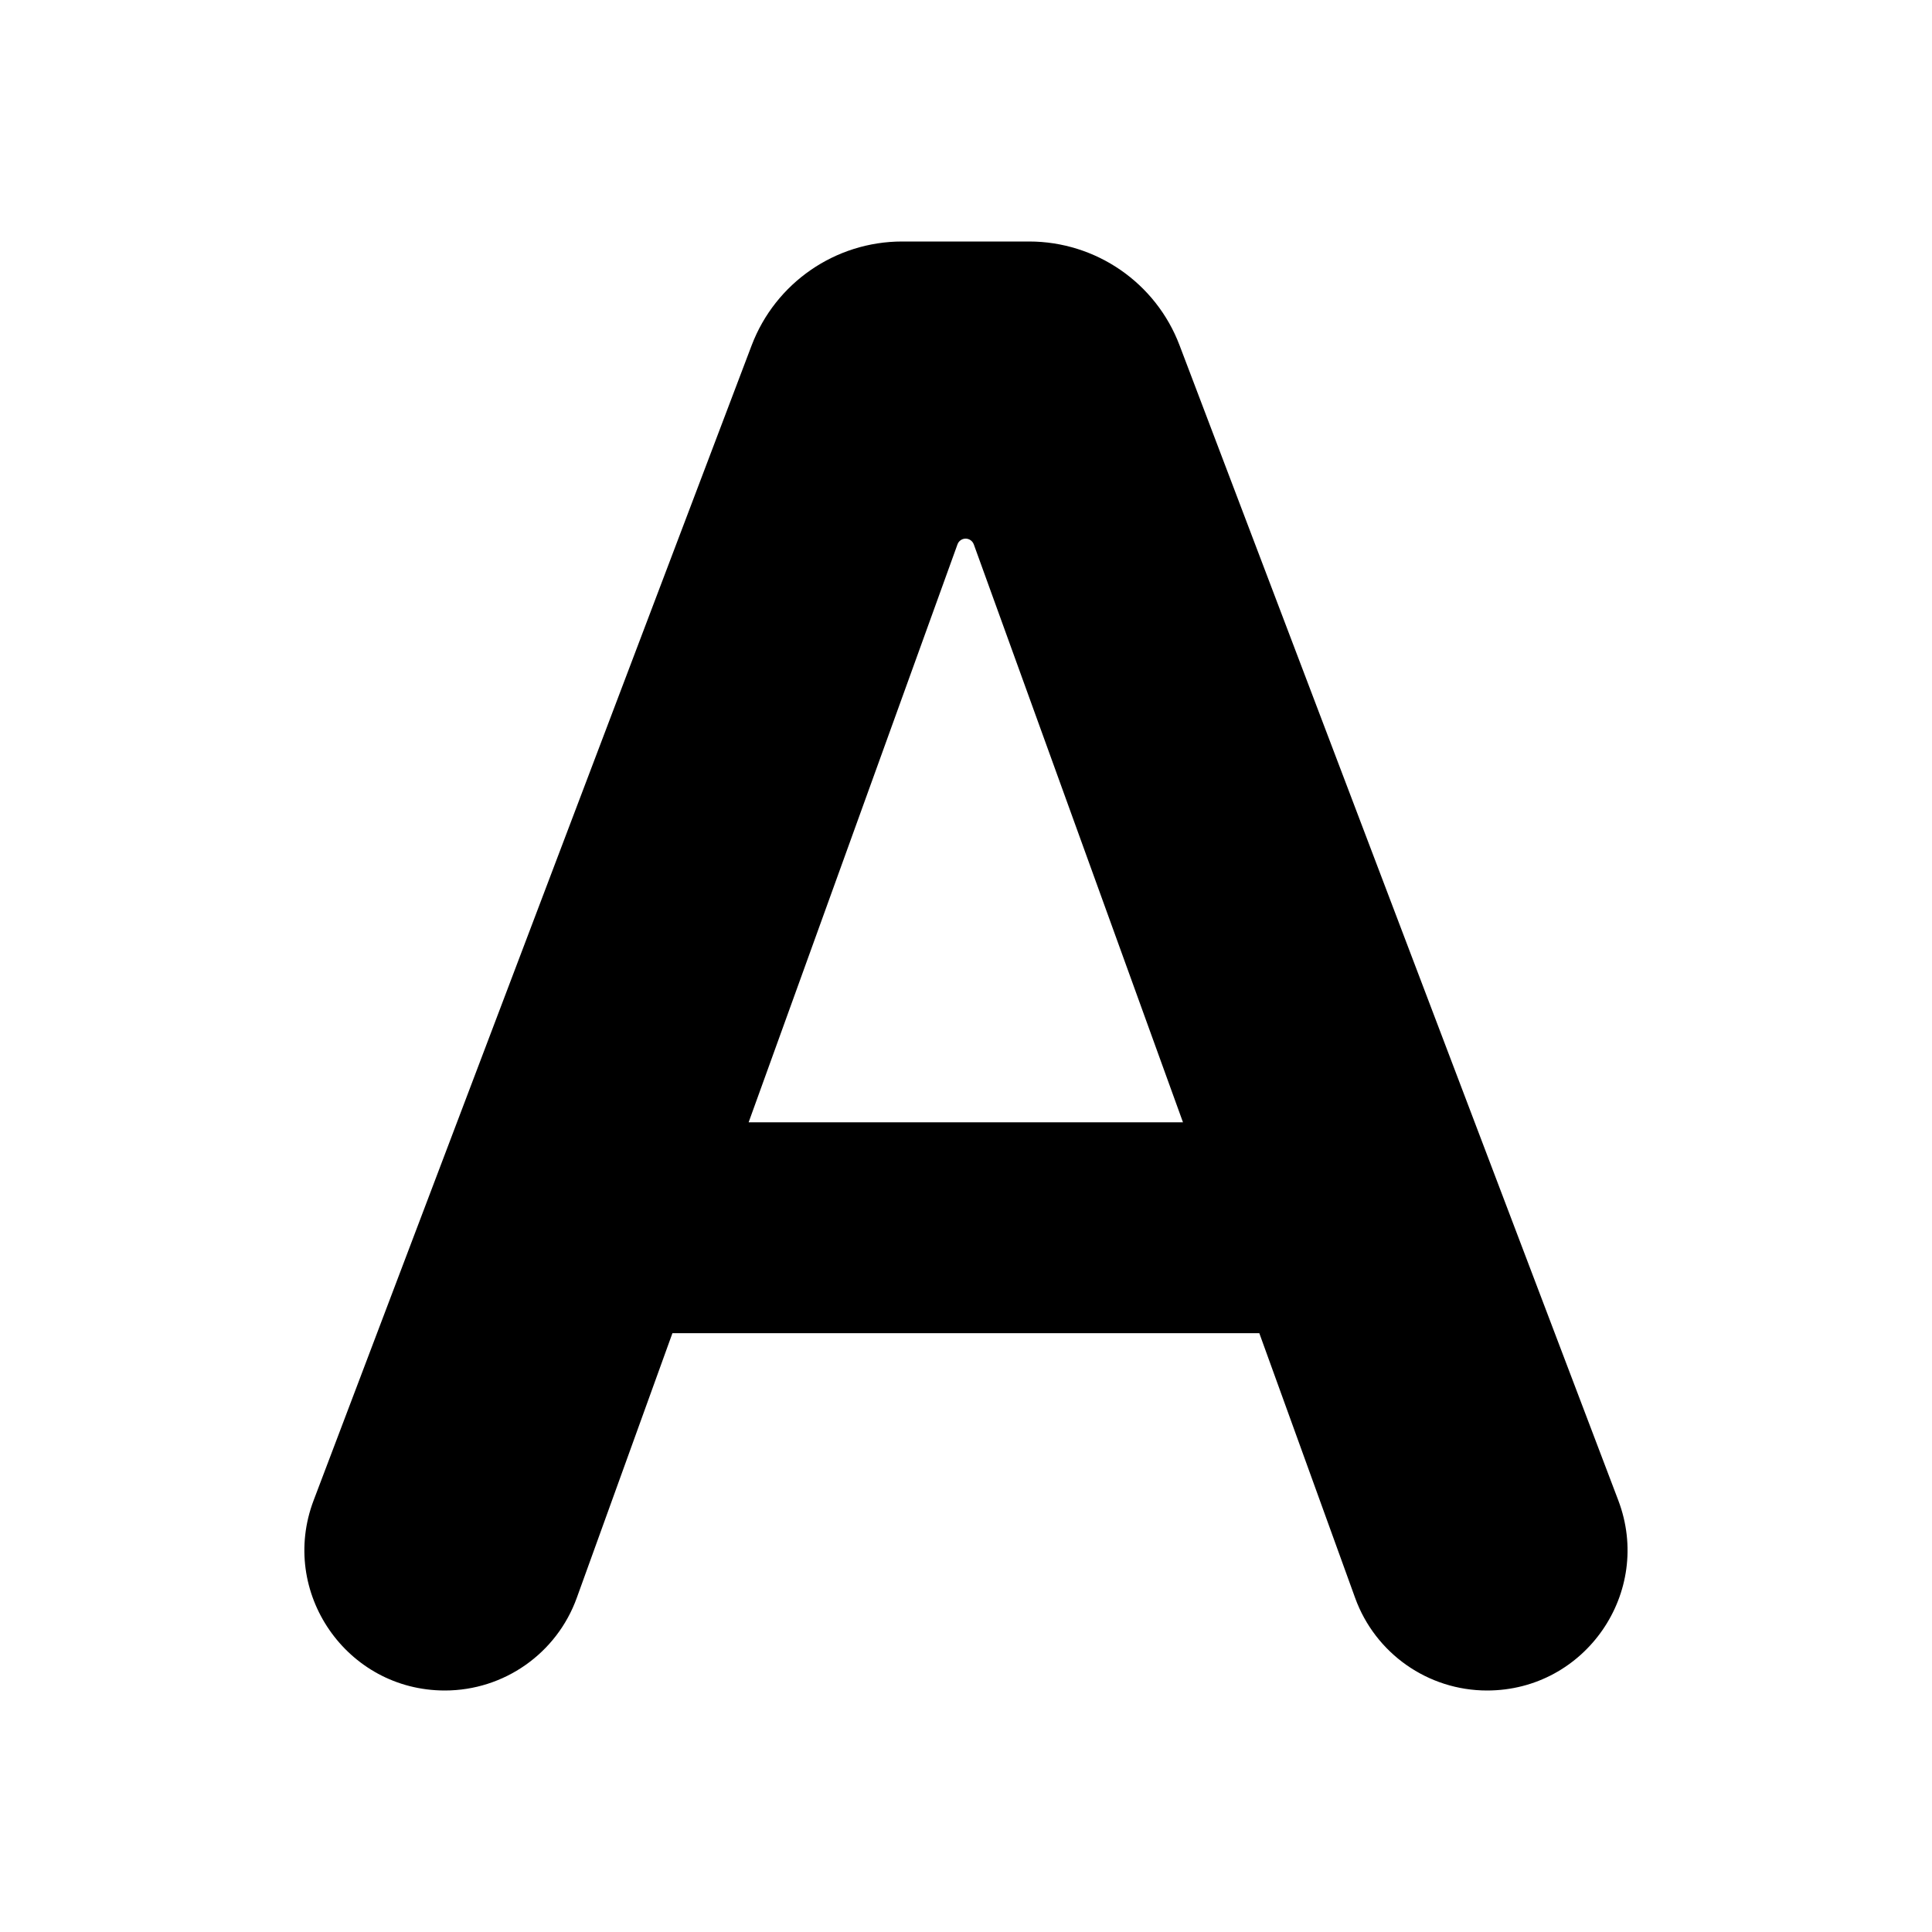
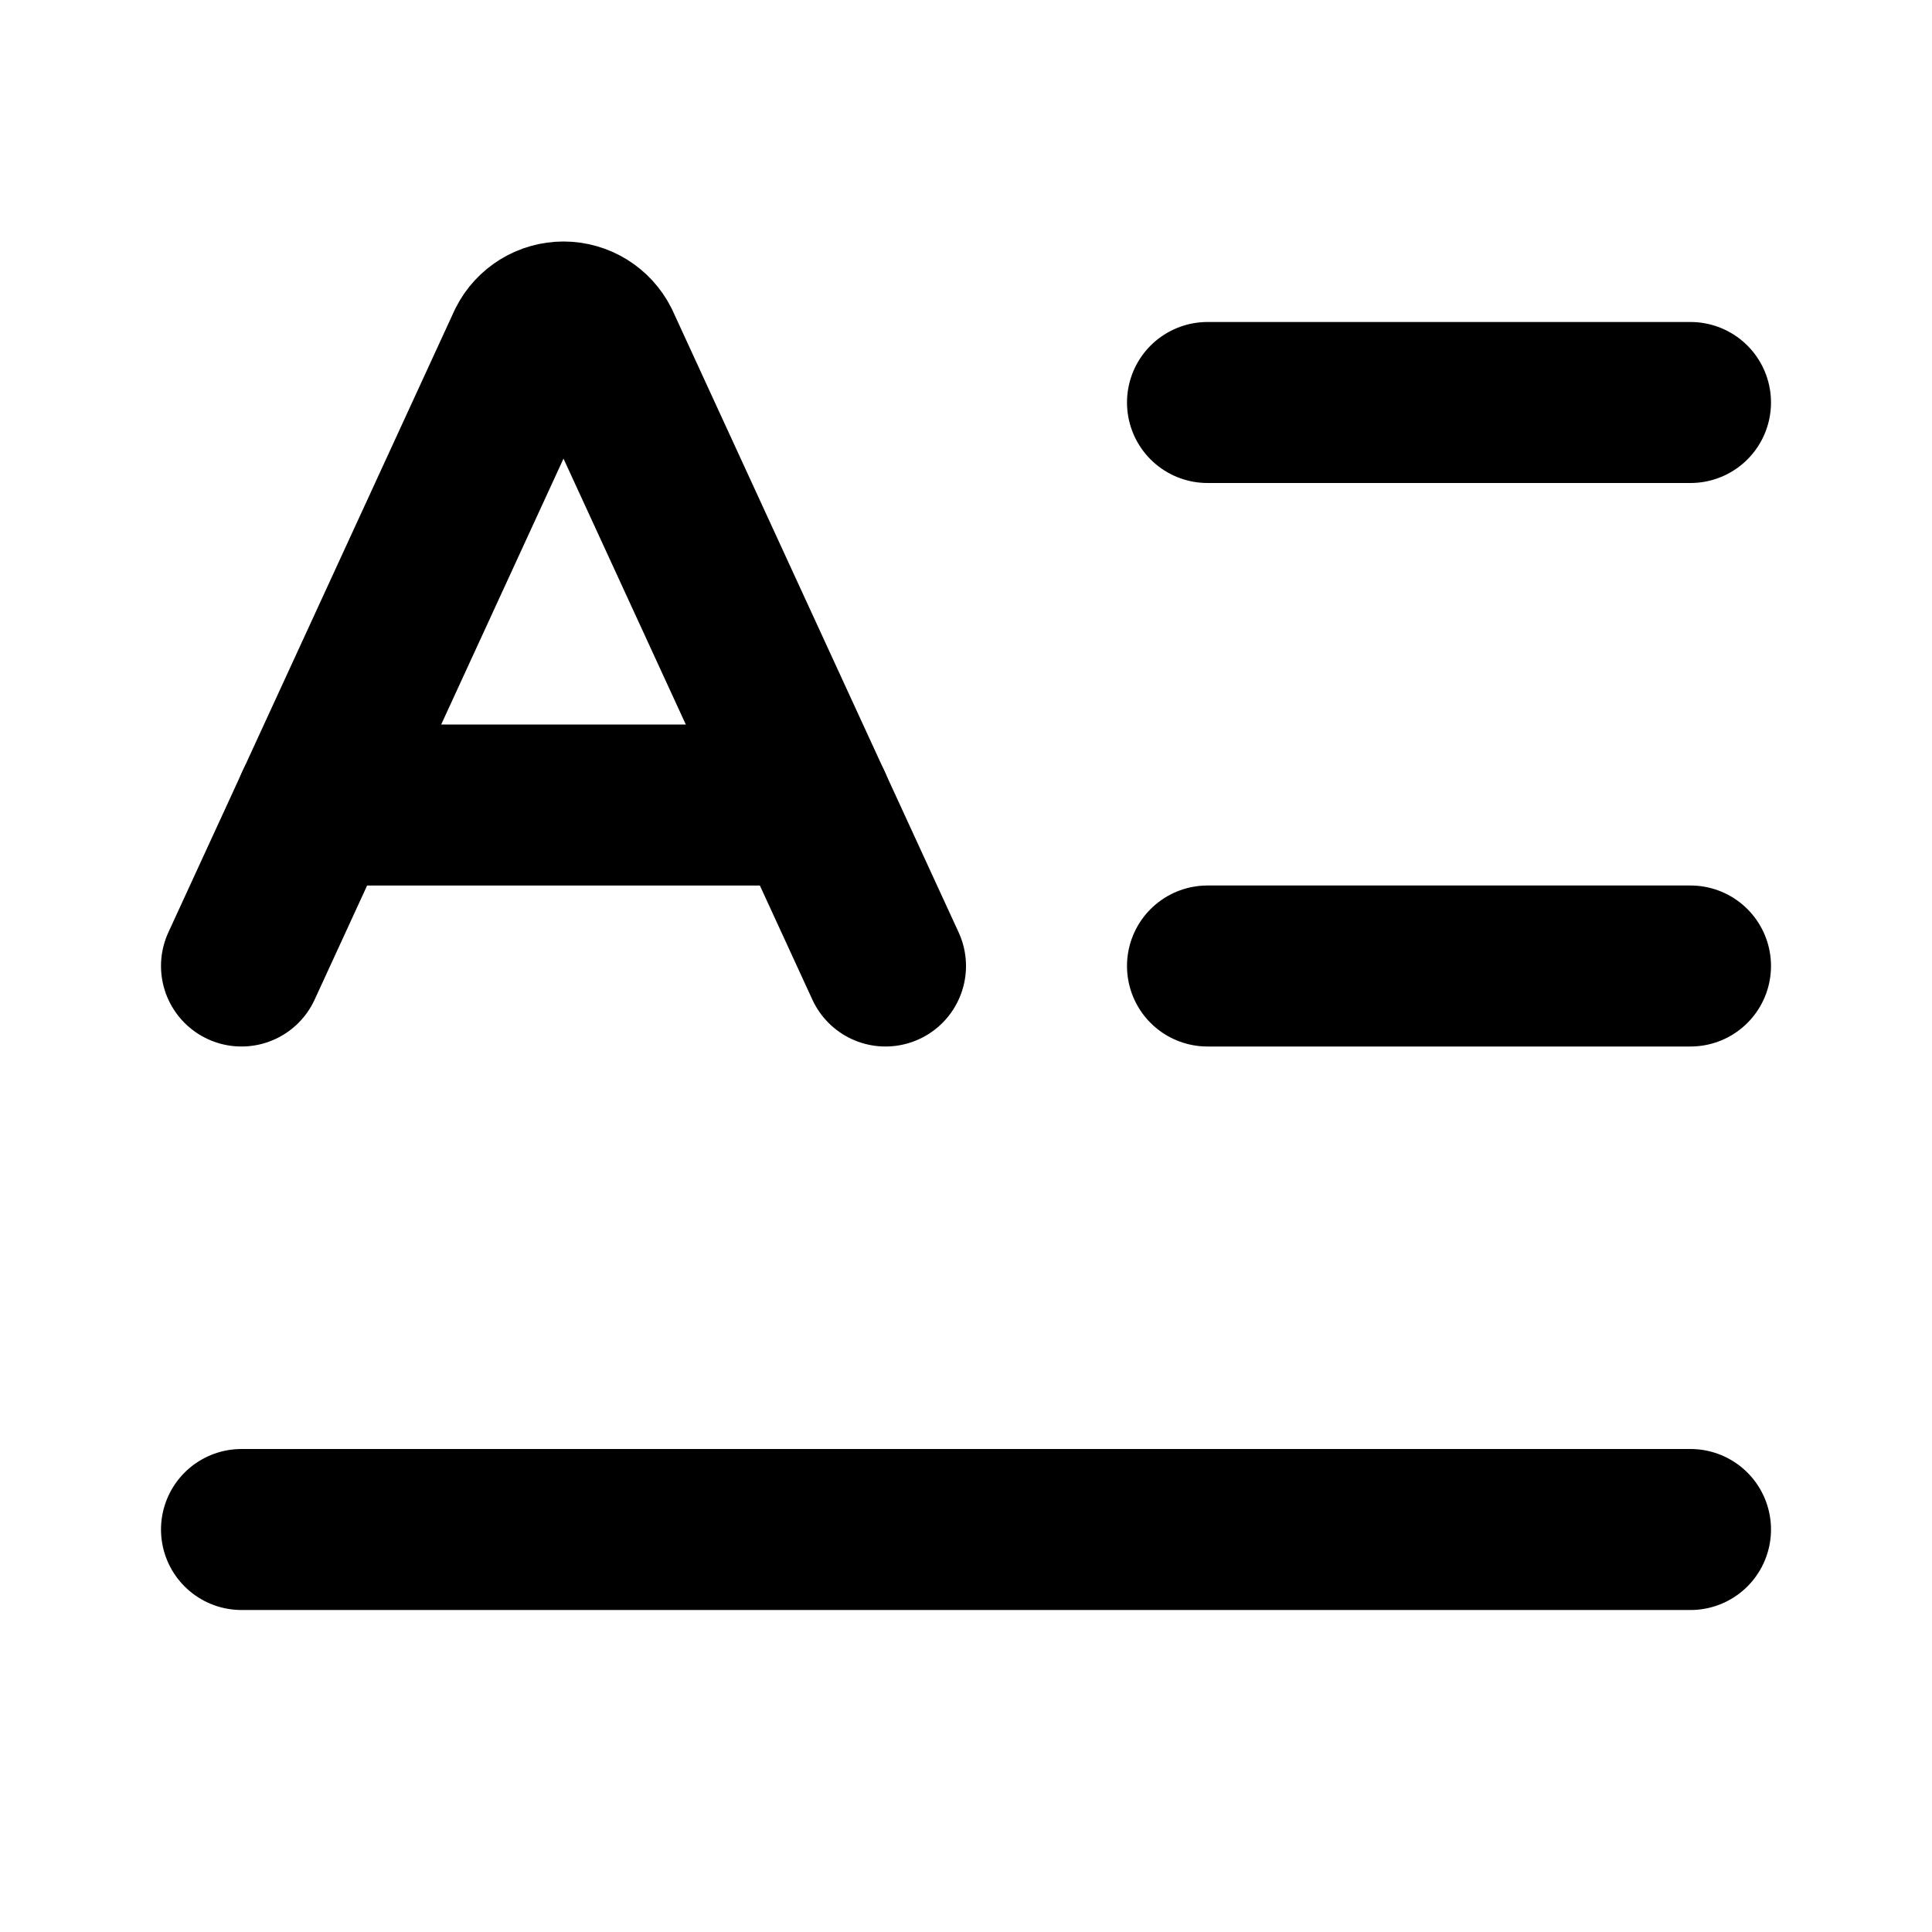
- <svg xmlns="http://www.w3.org/2000/svg" width="24" height="24" viewBox="0 0 24 24" fill="none">
-   <path d="M7.165 19.849C6.916 20.54 6.26 21 5.526 21C4.306 21 3.463 19.779 3.896 18.638L9.337 4.291C9.632 3.514 10.377 3 11.207 3H12.784C13.614 3 14.359 3.513 14.653 4.29L20.103 18.638C20.536 19.779 19.694 21 18.473 21C17.739 21 17.084 20.54 16.834 19.85L12.097 6.763C12.081 6.72 12.041 6.691 11.995 6.691C11.95 6.691 11.909 6.72 11.894 6.763L7.165 19.849ZM6.873 15.252C6.873 14.529 7.459 13.942 8.182 13.942H15.789C16.513 13.942 17.099 14.529 17.099 15.252C17.099 15.975 16.513 16.561 15.789 16.561H8.182C7.459 16.561 6.873 15.975 6.873 15.252Z" fill="black" />
+ <svg xmlns="http://www.w3.org/2000/svg" width="24" height="24" viewBox="0 0 24 24" fill="none" stroke="currentColor" stroke-width="2" stroke-linecap="round" stroke-linejoin="round">
+   <path d="M15 5h6" />
+   <path d="M15 12h6" />
+   <path d="M3 19h18" />
+   <path d="m3 12 3.553-7.724a.5.5 0 0 1 .894 0L11 12" />
+   <path d="M3.92 10h6.16" />
</svg>
